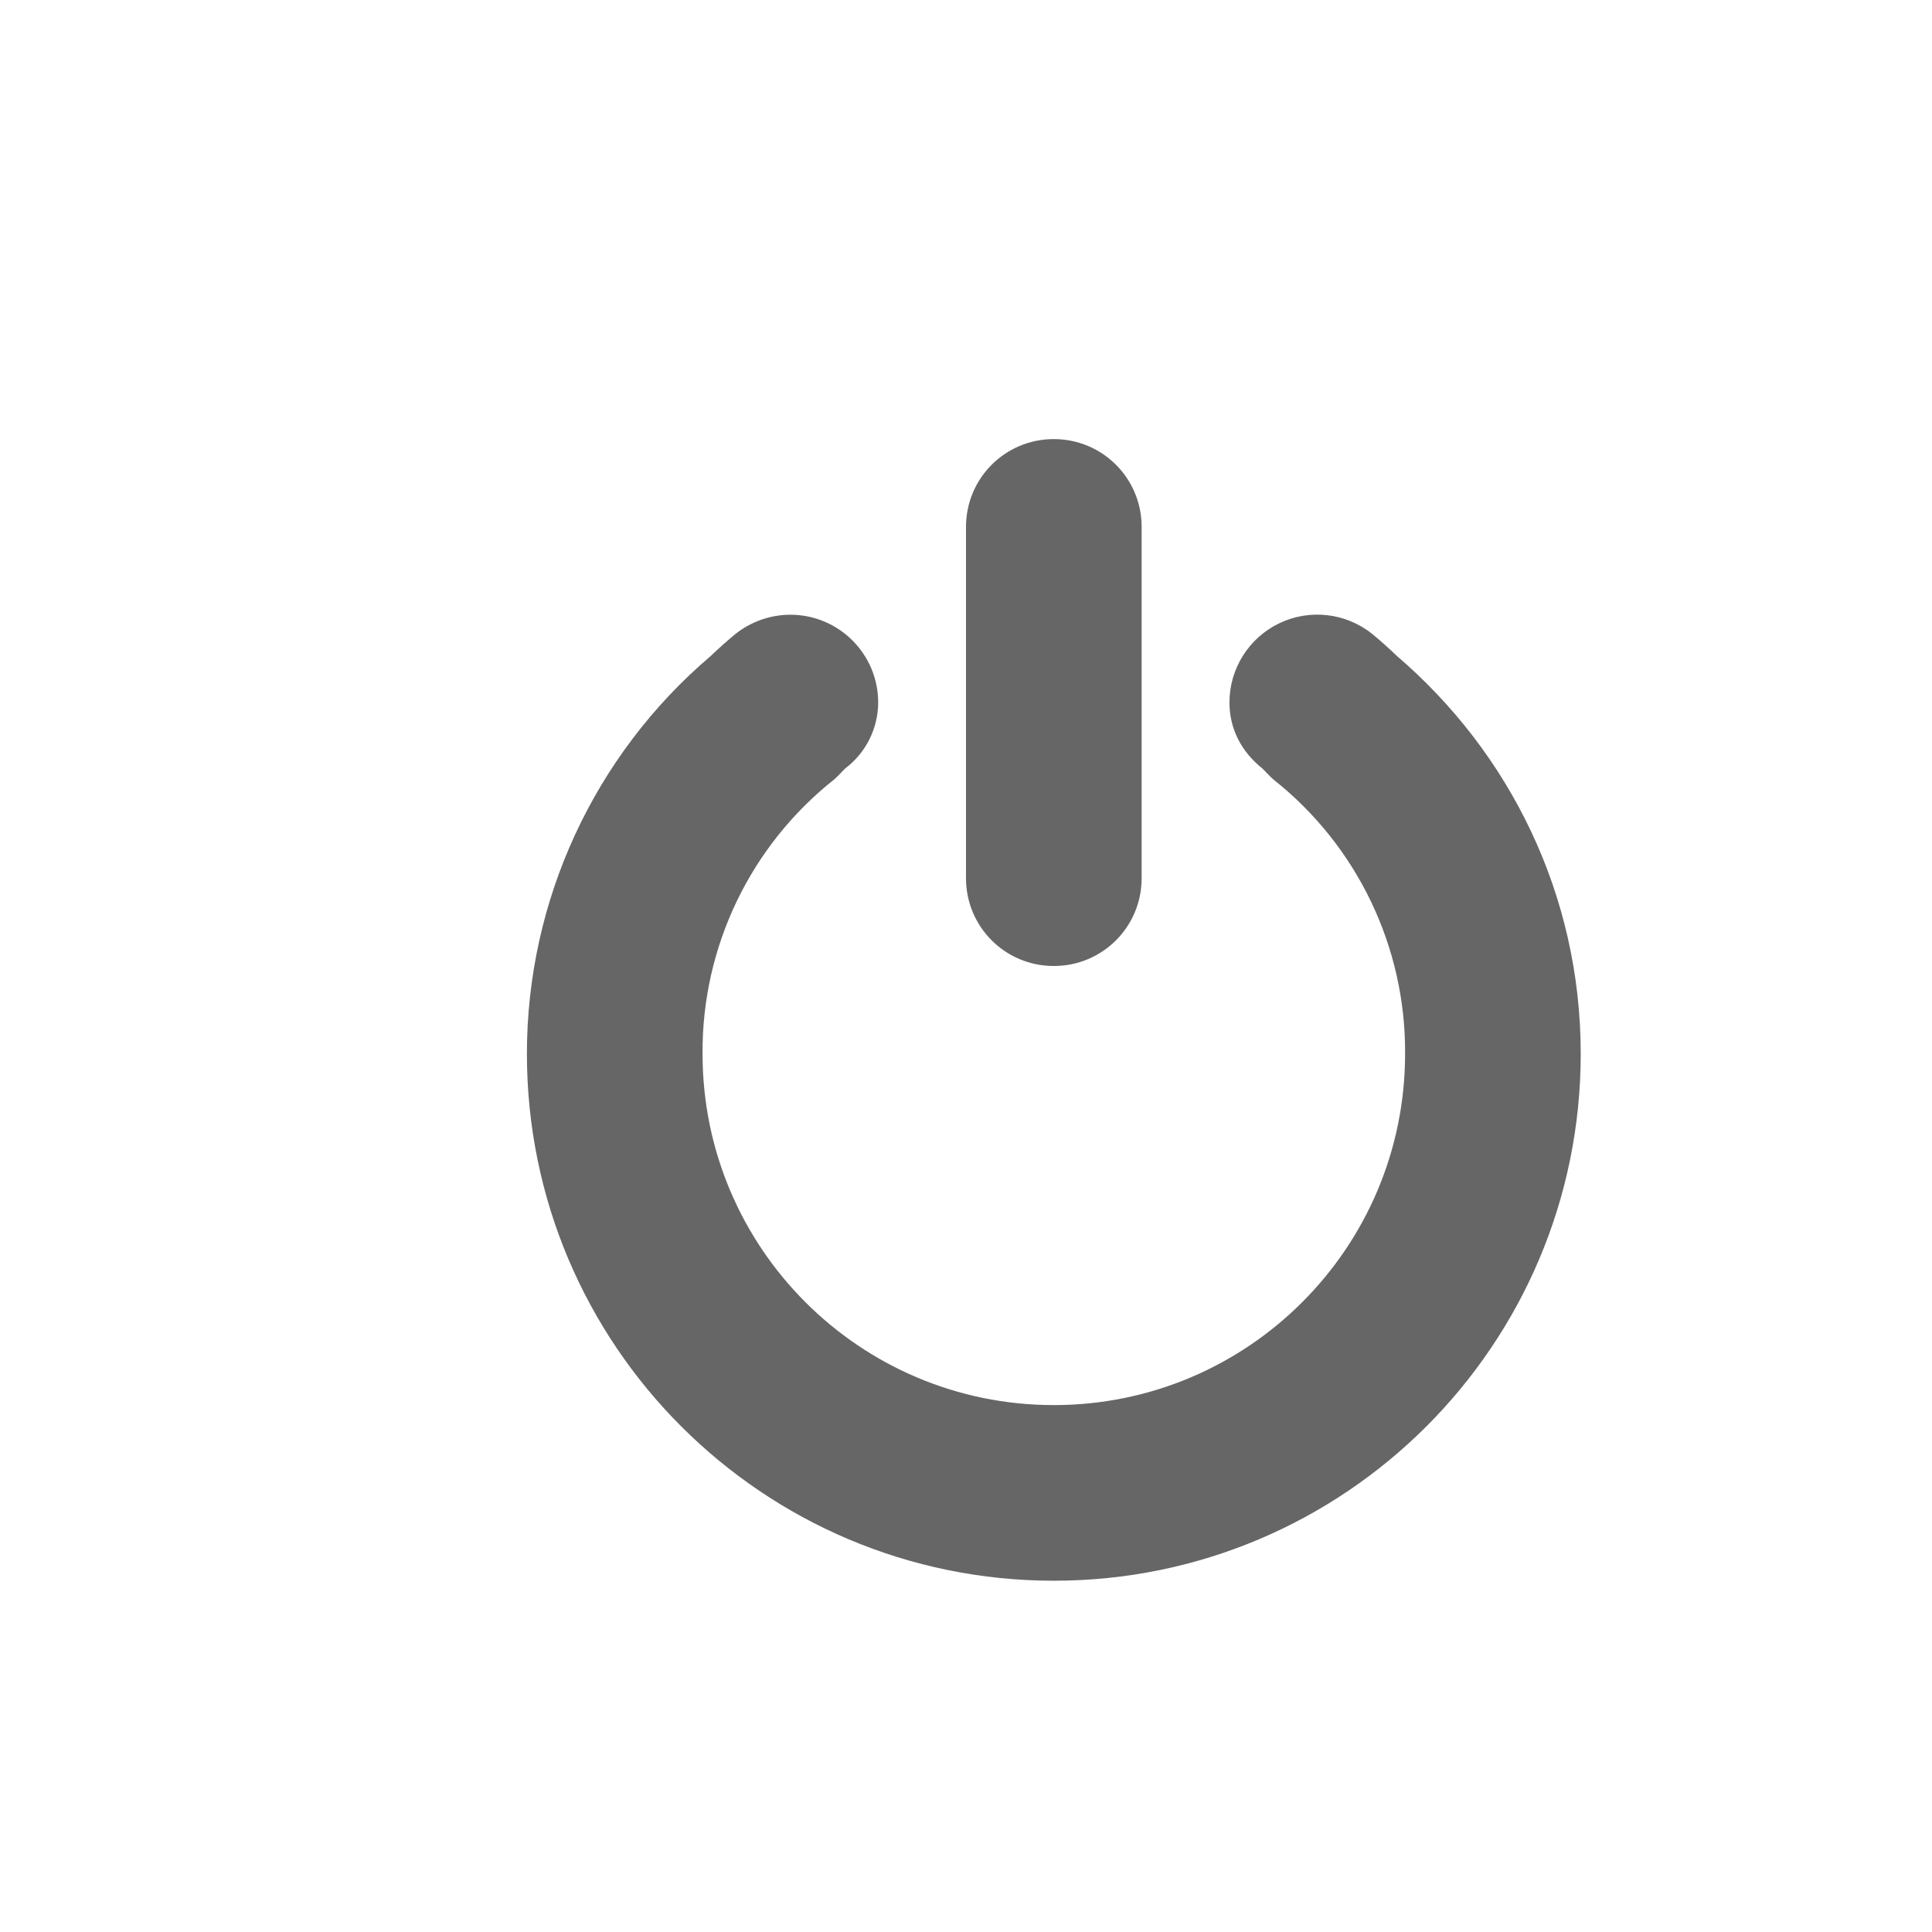
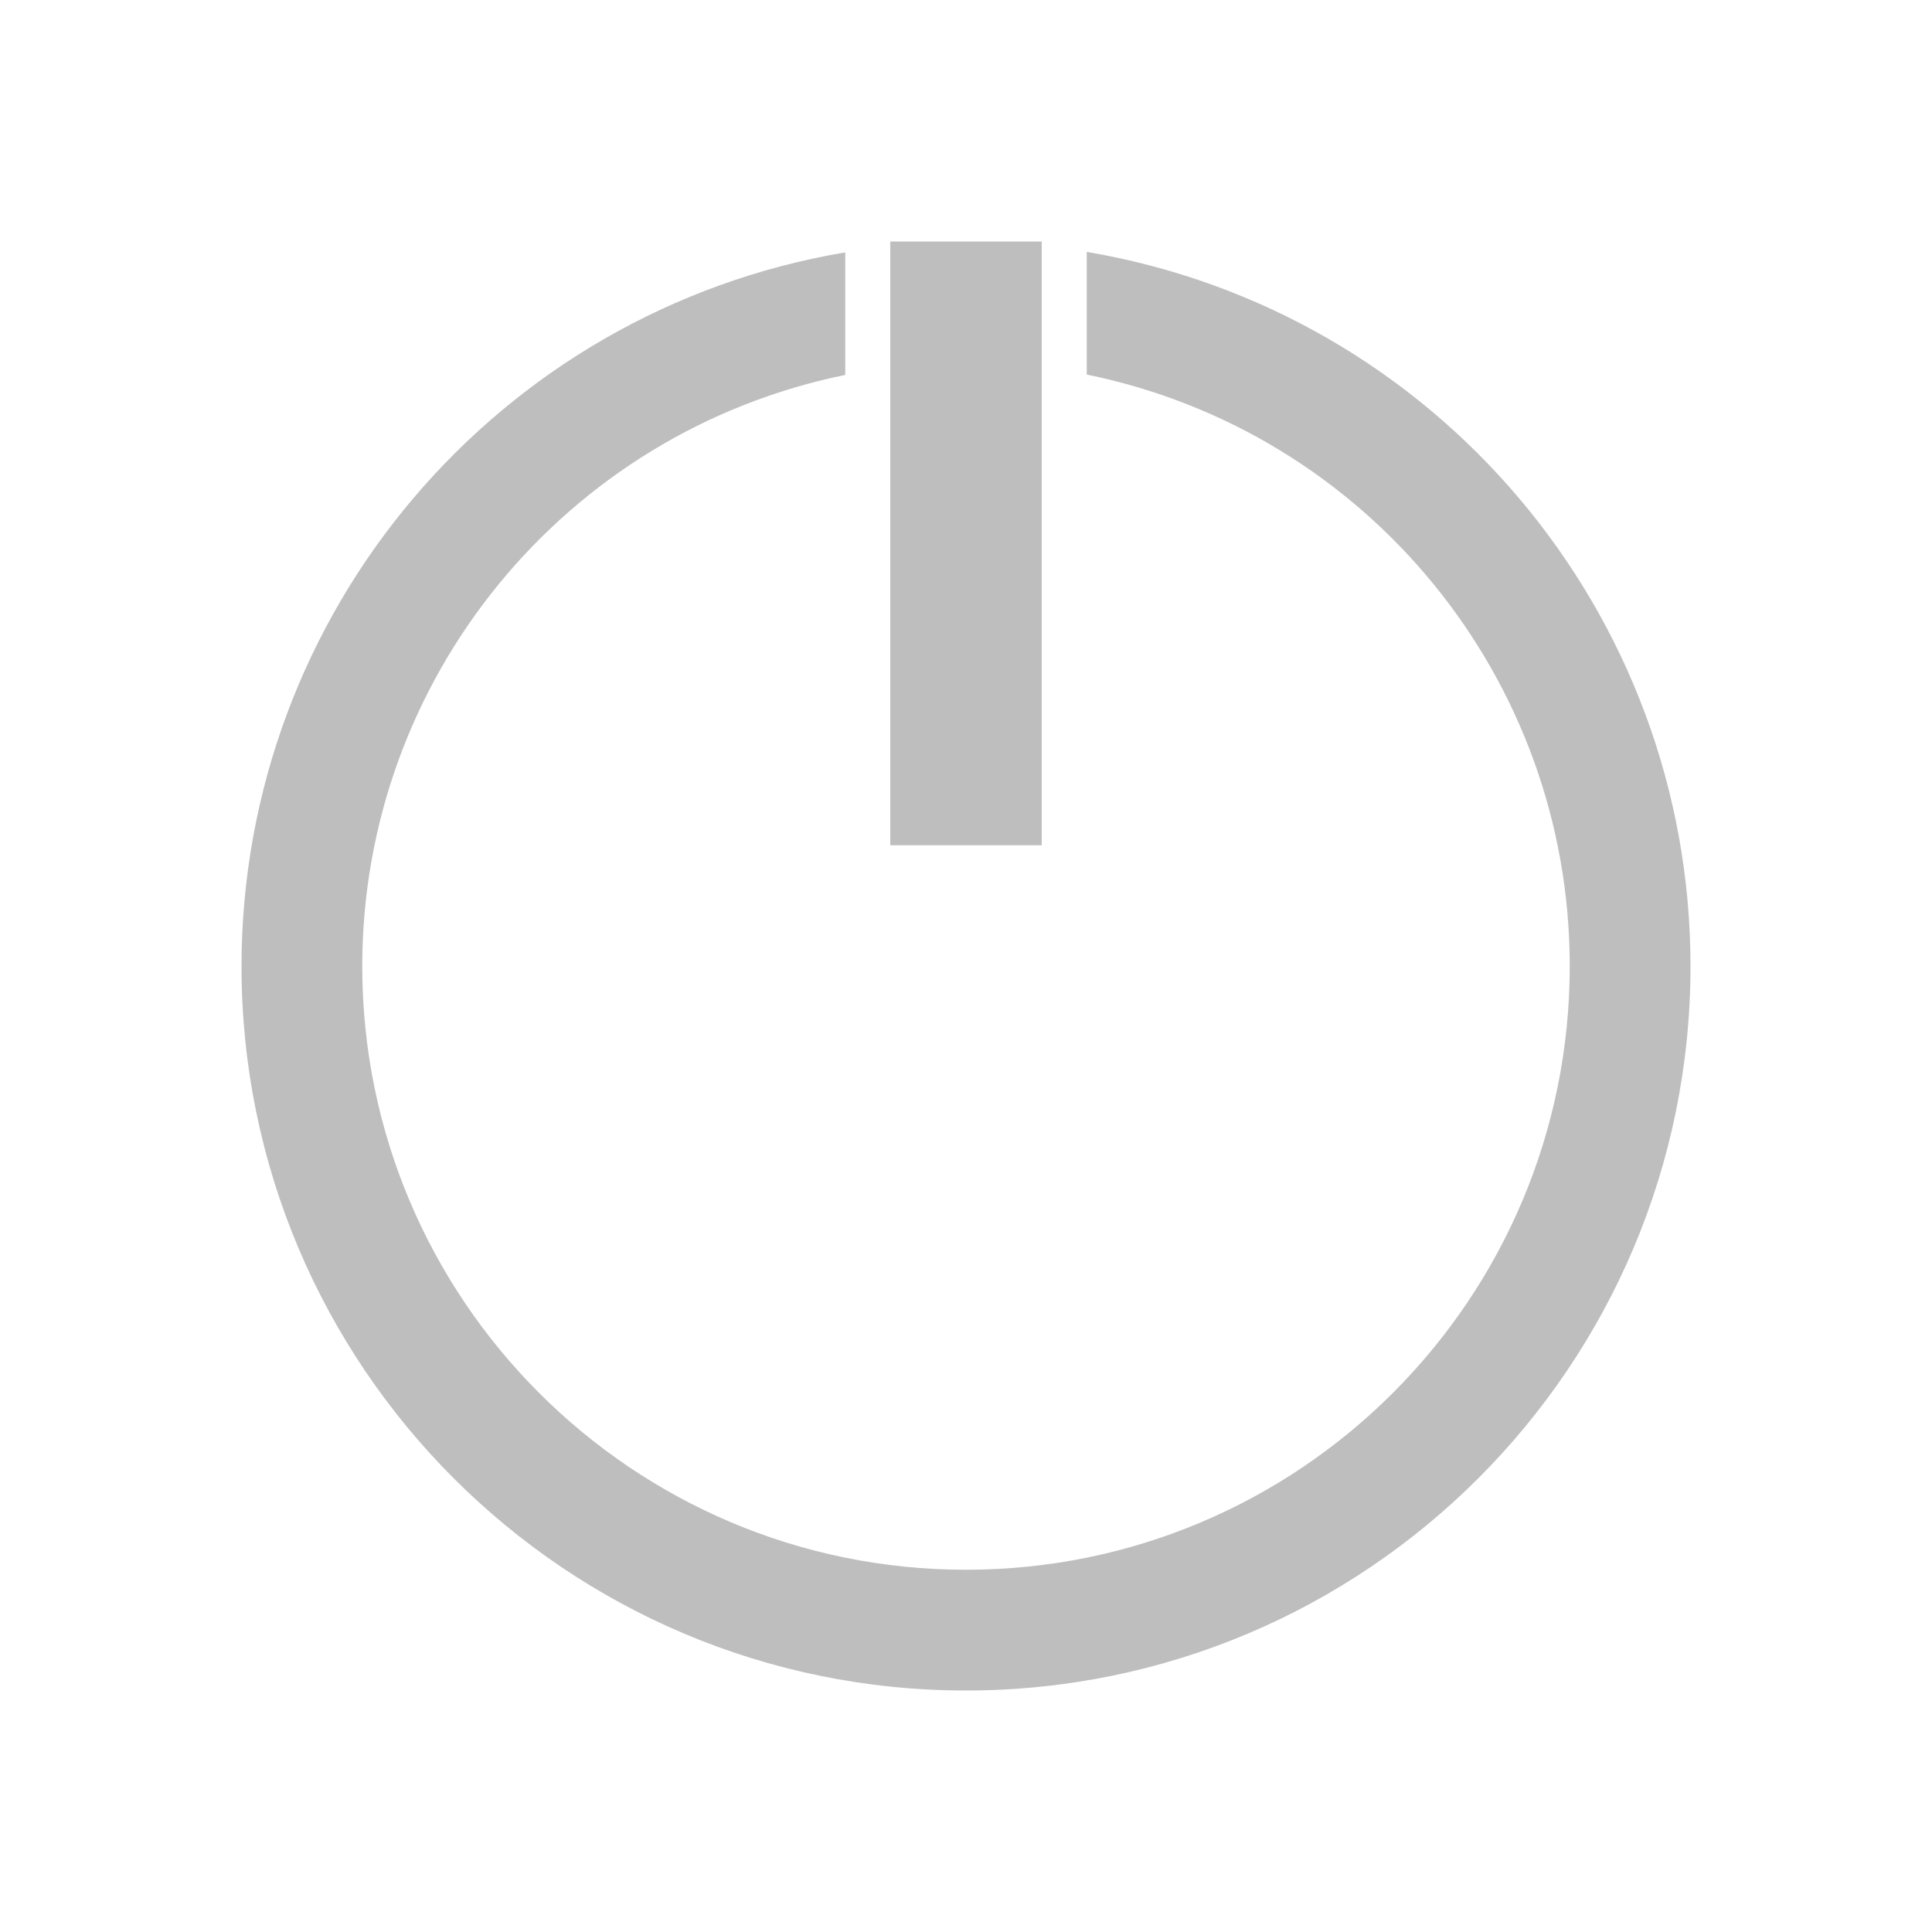
- <svg xmlns="http://www.w3.org/2000/svg" height="22" width="22">
-   <g transform="translate(-393 175)">
-     <path color="#000" d="M405-170c-.554 0-1 .446-1 1v4c0 .554.446 1 1 1s1-.446 1-1v-4c0-.554-.446-1-1-1zm-3 2c-.234 0-.456.084-.625.219a4.934 4.934 0 0 0-.281.25A5.946 5.946 0 0 0 399-163a6 6 0 1 0 12 0c0-1.82-.815-3.435-2.094-4.531a4.938 4.938 0 0 0-.28-.25A1 1 0 0 0 407-167c0 .311.147.57.374.75.04.038.054.06.125.125A3.95 3.95 0 0 1 409-163a4 4 0 1 1-8 0 3.95 3.95 0 0 1 1.5-3.125c.072-.066.085-.087.125-.125A.944.944 0 0 0 403-167a1 1 0 0 0-1-1z" fill="#666" overflow="visible" style="marker:none" />
-   </g>
+ <svg xmlns="http://www.w3.org/2000/svg" viewBox="0 0 16 16">
+   <defs id="defs3051">
+     <style type="text/css" id="current-color-scheme">
+       .ColorScheme-Text {
+         color:#bebebe;
+       }
+       </style>
+   </defs>
+   <path style="fill:currentColor;fill-opacity:1;stroke:none" d="M 7.373 2 L 7.373 7 L 8.627 7 L 8.627 2 L 7.373 2 z M 9 2.086 L 9 3.102 A 5 5 0 0 1 13 8 A 5 5 0 0 1 8 13 A 5 5 0 0 1 3 8 A 5 5 0 0 1 7 3.105 L 7 2.09 A 6 6 0 0 0 2 8 A 6 6 0 0 0 8 14 A 6 6 0 0 0 14 8 A 6 6 0 0 0 9 2.086 z " class="ColorScheme-Text" />
</svg>
